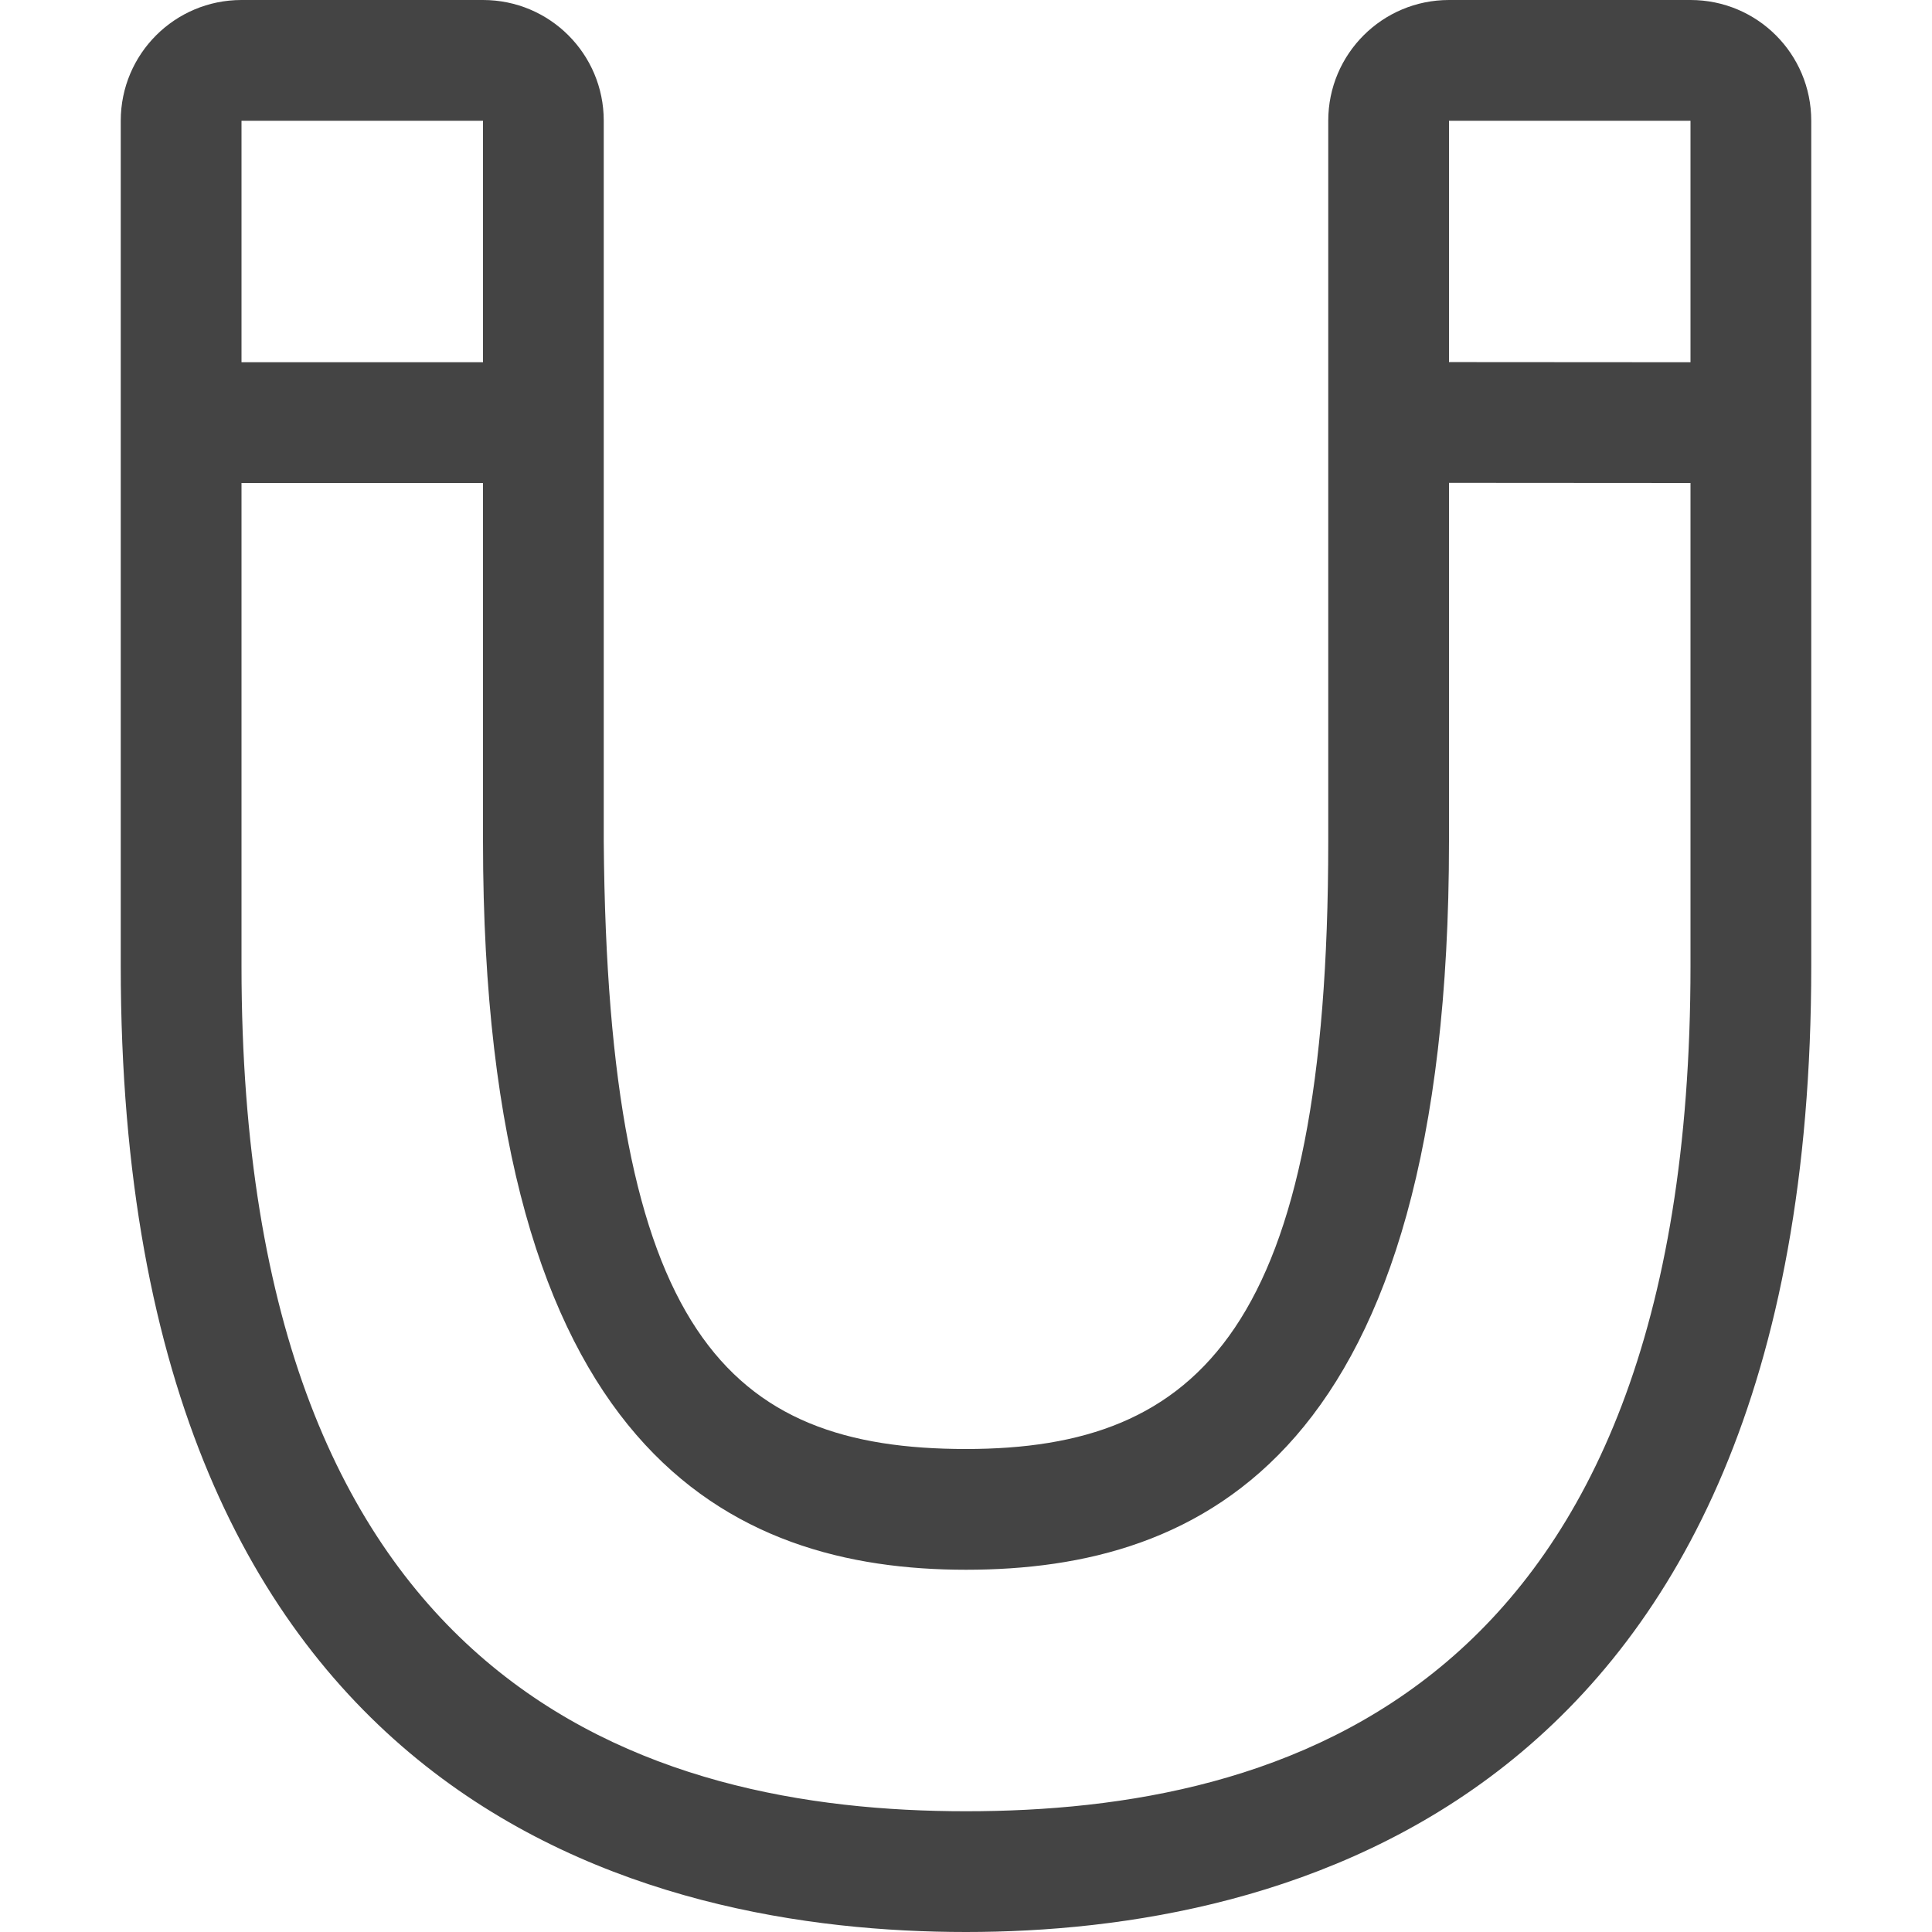
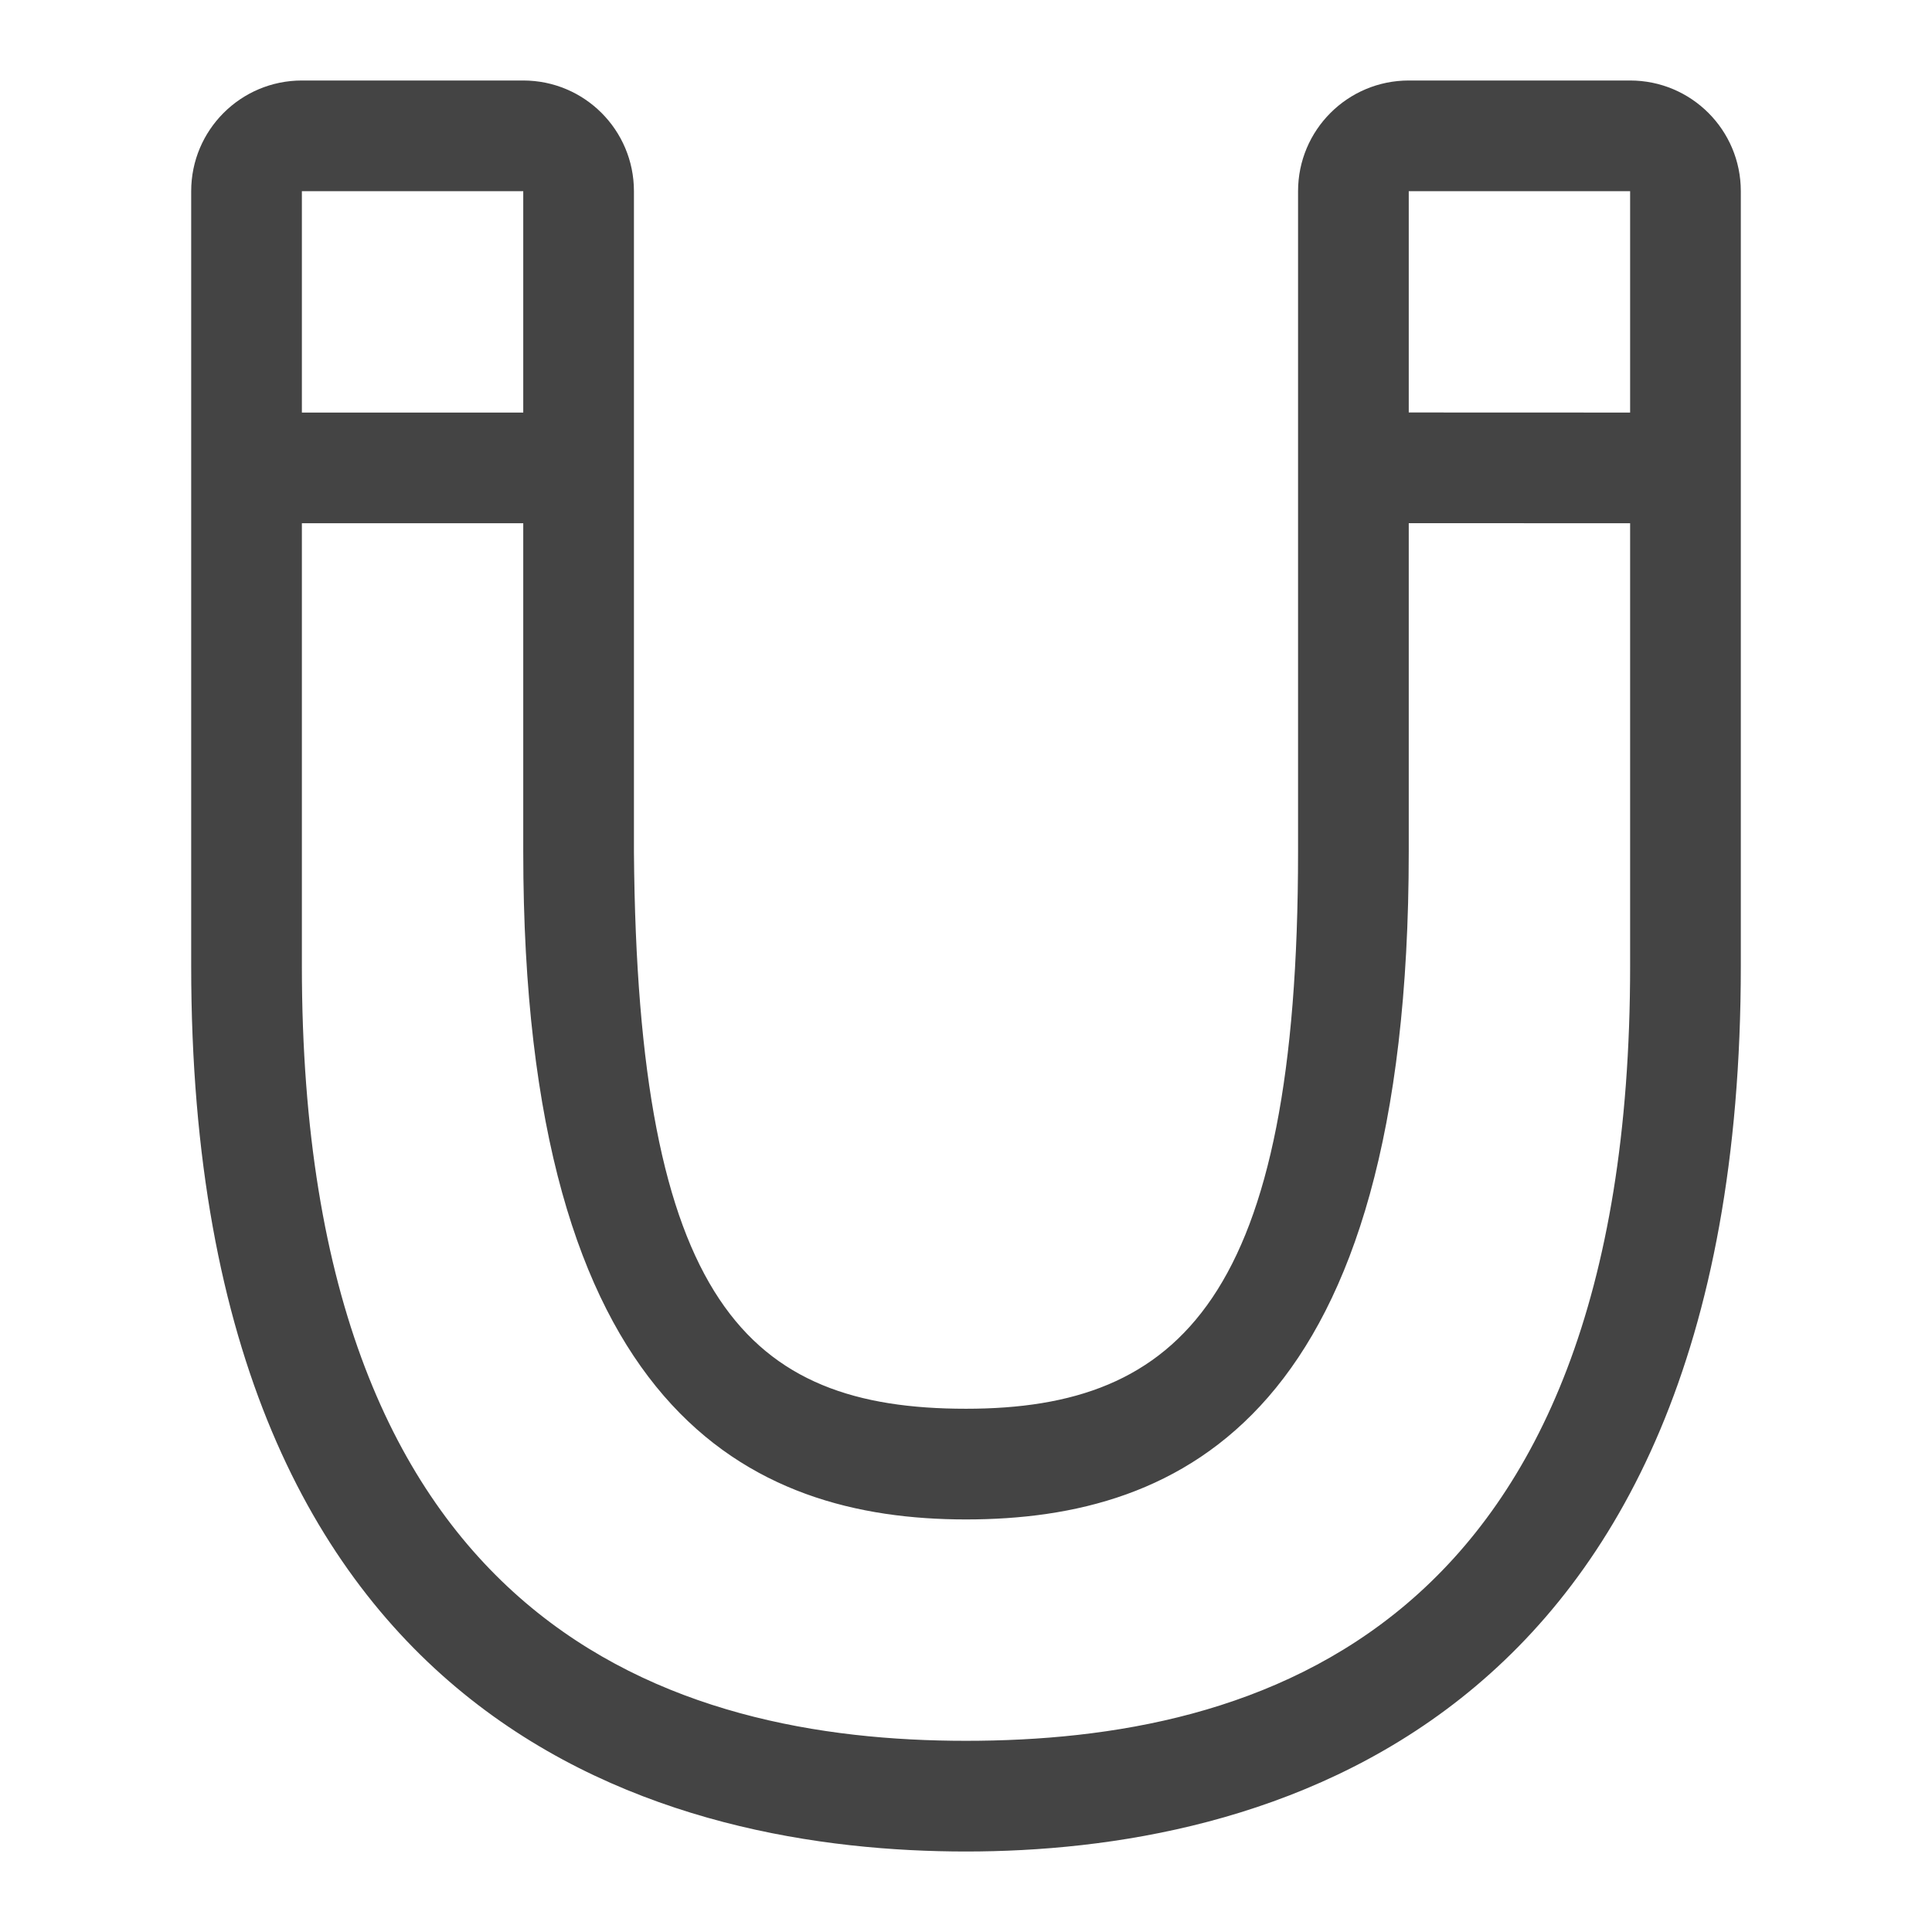
<svg xmlns="http://www.w3.org/2000/svg" version="1.1" width="24" height="24" viewBox="0 0 24 24">
-   <path fill="#444" d="M21 0h-3c-0.828 0-1.5 0.67-1.5 1.5v8.952c0 6.048-1.596 7.548-4.5 7.548-2.967 0-4.453-1.453-4.5-7.546v-8.954c0-0.83-0.671-1.5-1.5-1.5h-3c-0.828 0-1.5 0.67-1.5 1.5v10.5c0 10.5 6.604 12 10.5 12 3.897 0 10.5-1.547 10.5-12v-10.5c0-0.83-0.67-1.5-1.5-1.5zM6 1.5v3h-3v-3h3zM21 12c0 9.046-5.072 10.5-9 10.5-3.927 0-9-1.5-9-10.5v-6h3v4.453c0 7.593 3.079 9.047 6 9.047 2.922 0 6-1.407 6-9.048v-4.454l3 0.002v6zM21 4.5l-3-0.002v-2.998h3v3z" />
+   <path fill="#444" d="M20.25 1h-2.75c-0.759 0-1.375 0.615-1.375 1.375v8.206c0 5.544-1.464 6.919-4.125 6.919-2.719 0-4.082-1.332-4.125-6.918v-8.207c0-0.76-0.615-1.375-1.375-1.375h-2.75c-0.759 0-1.375 0.615-1.375 1.375v9.625c0 9.625 6.055 11 9.625 11 3.572 0 9.625-1.418 9.625-11v-9.625c0-0.76-0.615-1.375-1.375-1.375zM6.5 2.375v2.75h-2.75v-2.75h2.75zM20.25 12c0 8.293-4.648 9.625-8.25 9.625-3.6 0-8.25-1.375-8.25-9.625v-5.5h2.75v4.082c0 6.961 2.822 8.293 5.5 8.293s5.5-1.289 5.5-8.294v-4.082l2.75 0.001v5.5zM20.25 5.125l-2.75-0.001v-2.749h2.75v2.75z" />
</svg>
